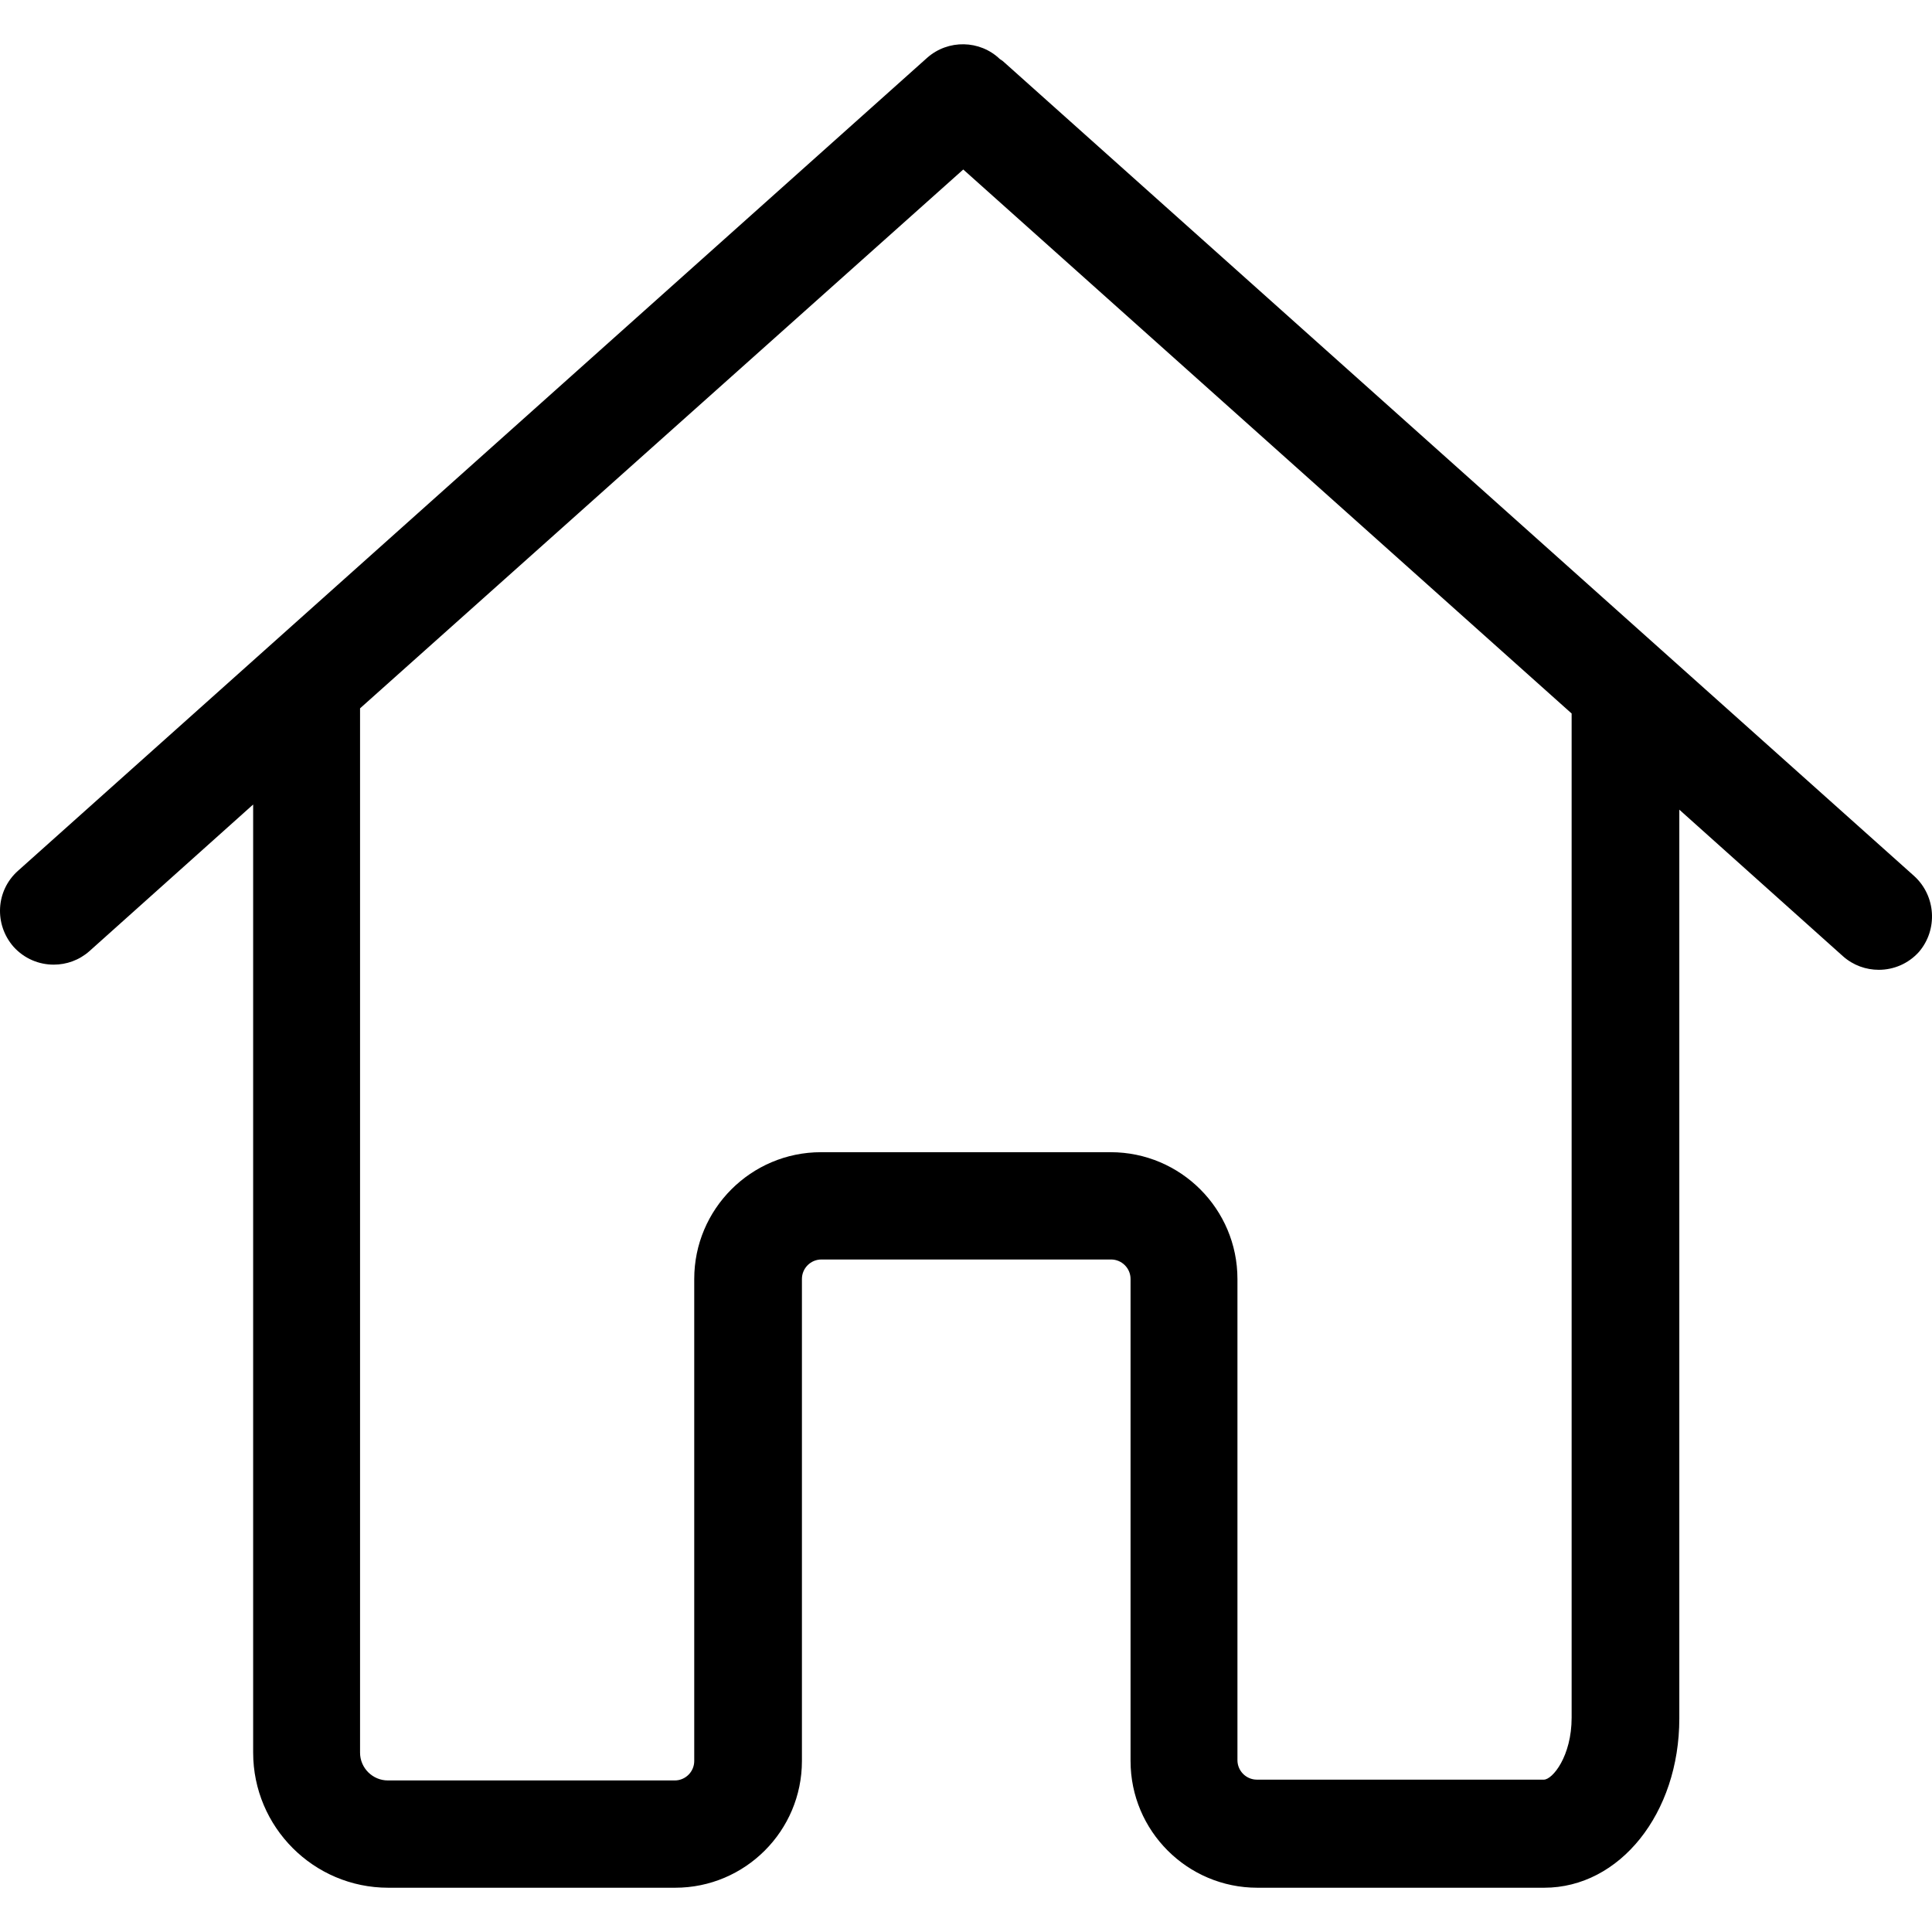
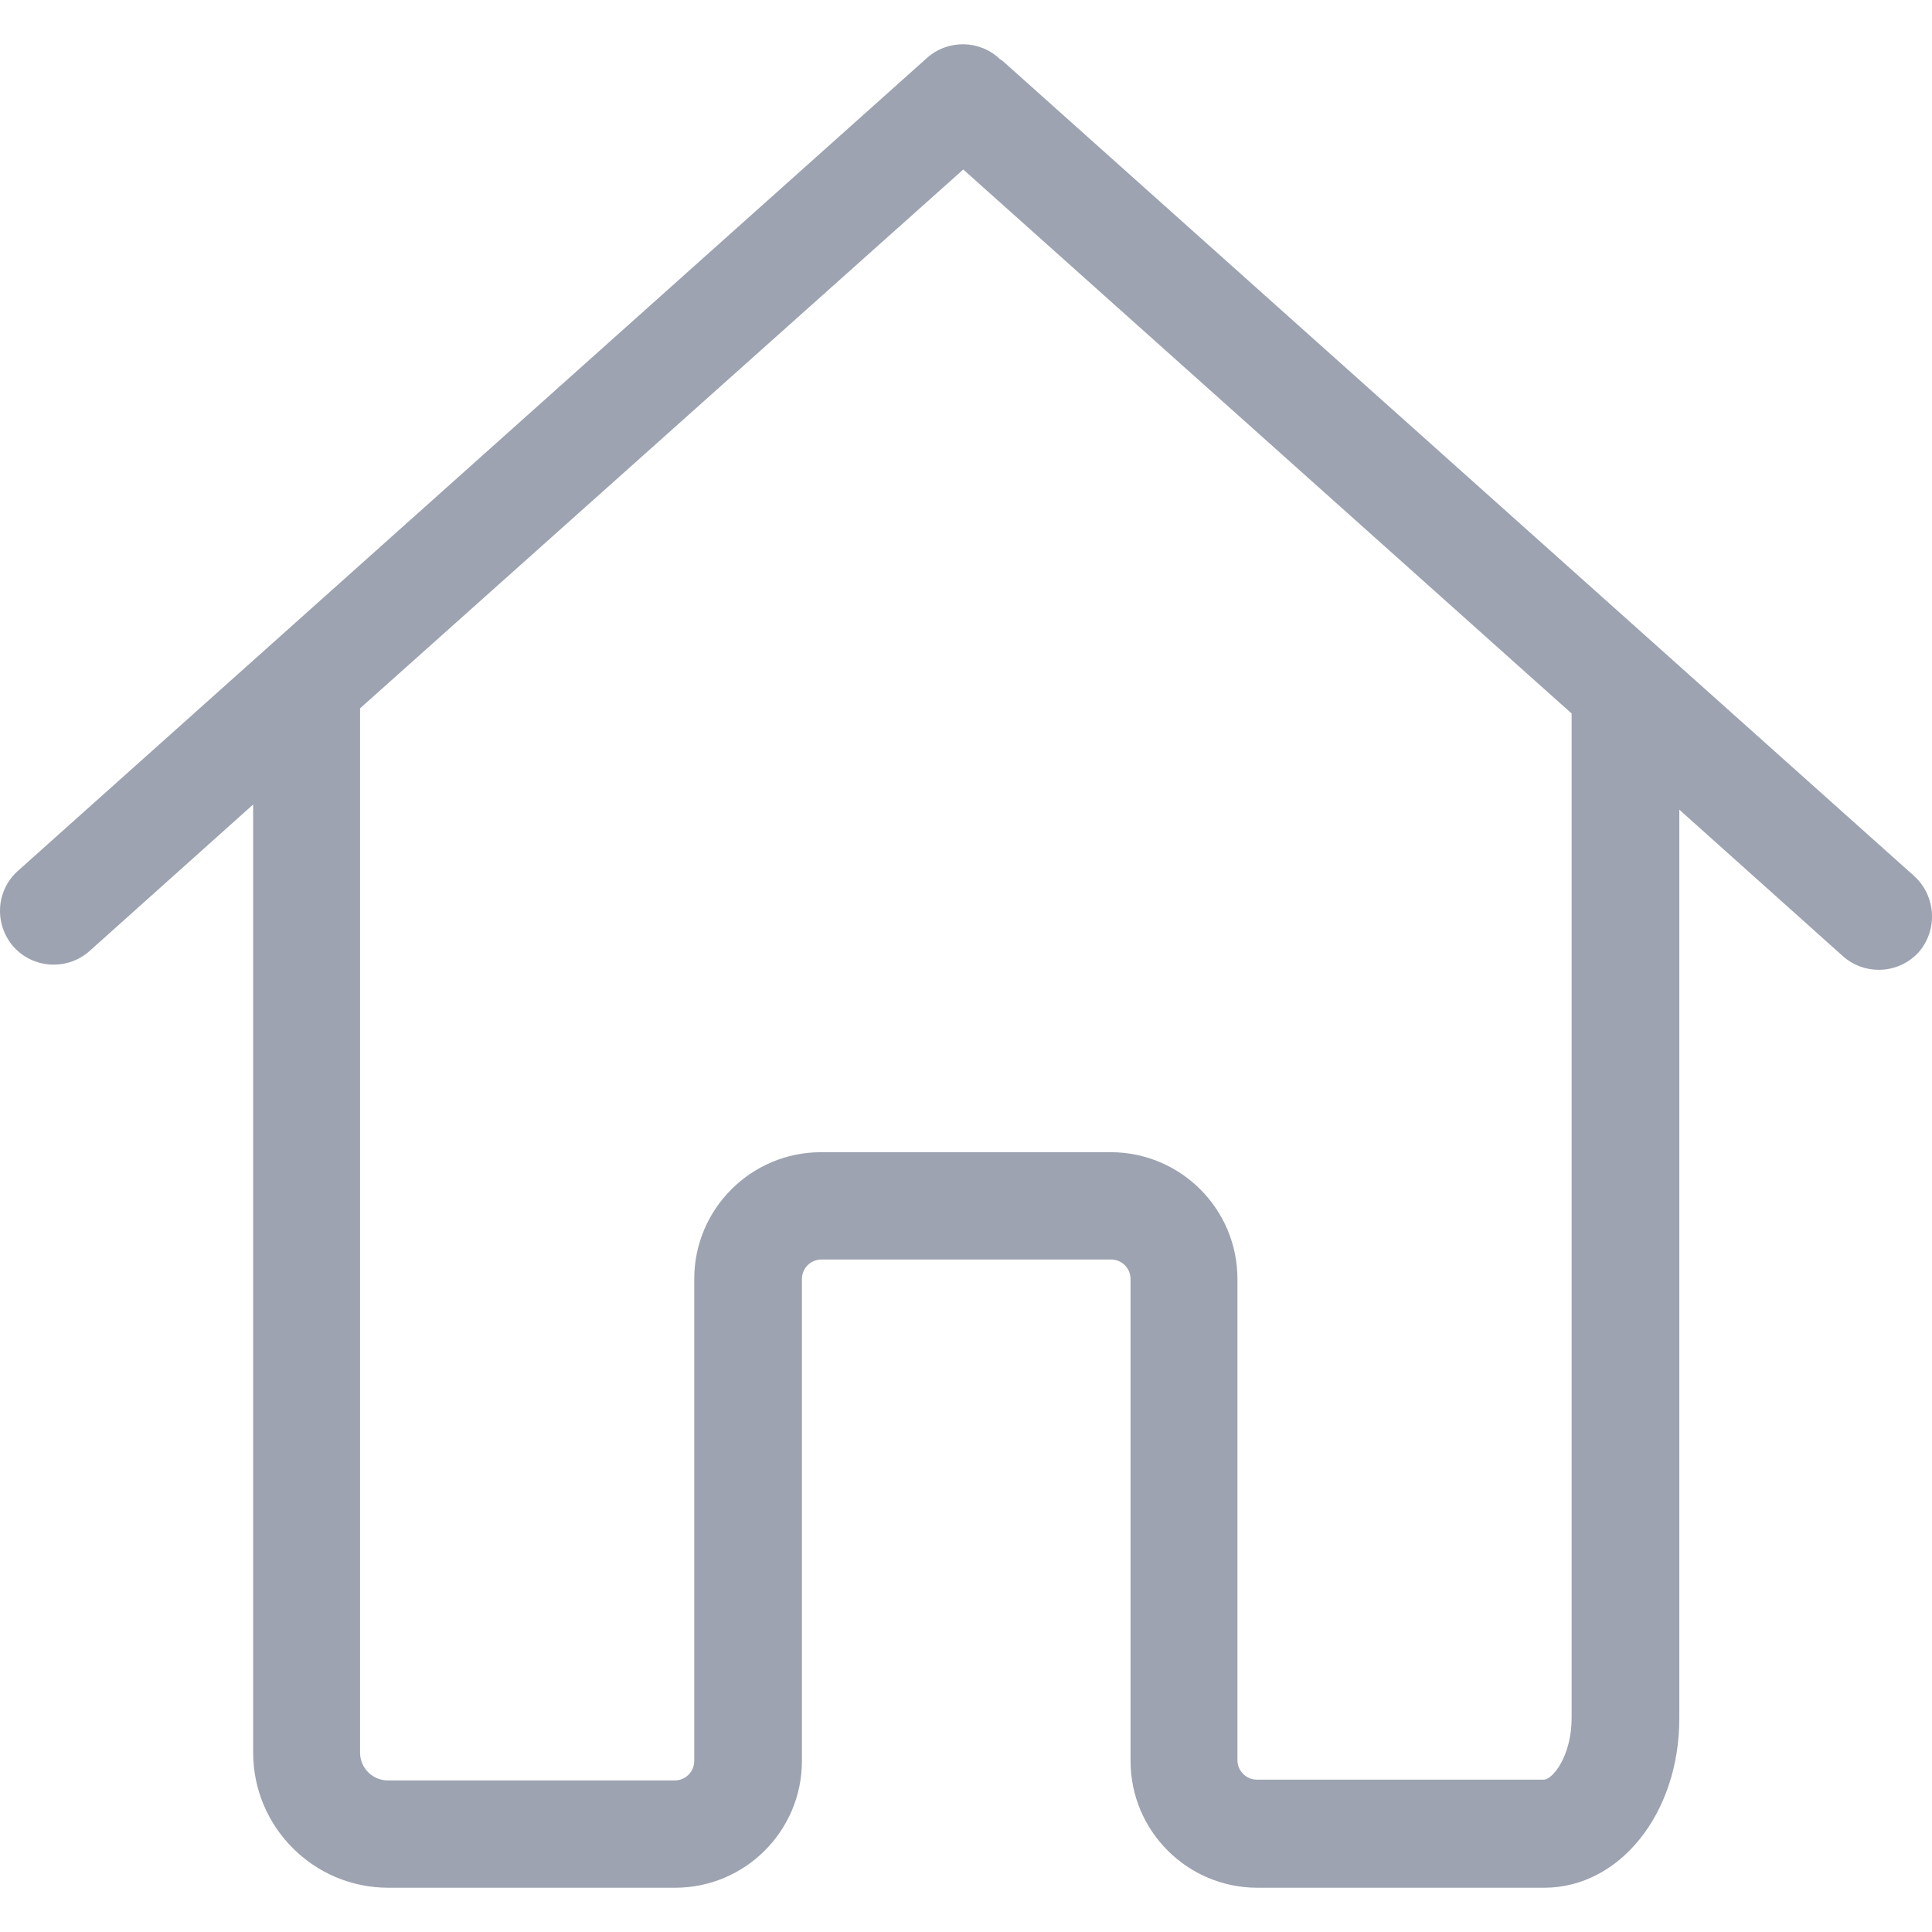
<svg xmlns="http://www.w3.org/2000/svg" version="1.1" id="Capa_1" x="0px" y="0px" viewBox="0 0 486.196 486.196" style="enable-background:new 0 0 486.196 486.196;" xml:space="preserve">
-   <g>
+   <g fill="#9da3b0">
    <path d="M481.708,220.456l-228.8-204.6c-0.4-0.4-0.8-0.7-1.3-1c-5-4.8-13-5-18.3-0.3l-228.8,204.6c-5.6,5-6,13.5-1.1,19.1   c2.7,3,6.4,4.5,10.1,4.5c3.2,0,6.4-1.1,9-3.4l41.2-36.9v7.2v106.8v124.6c0,18.7,15.2,34,34,34c0.3,0,0.5,0,0.8,0s0.5,0,0.8,0h70.6   c17.6,0,31.9-14.3,31.9-31.9v-121.3c0-2.7,2.2-4.9,4.9-4.9h72.9c2.7,0,4.9,2.2,4.9,4.9v121.3c0,17.6,14.3,31.9,31.9,31.9h72.2   c19,0,34-18.7,34-42.6v-111.2v-34v-83.5l41.2,36.9c2.6,2.3,5.8,3.4,9,3.4c3.7,0,7.4-1.5,10.1-4.5   C487.708,233.956,487.208,225.456,481.708,220.456z M395.508,287.156v34v111.1c0,9.7-4.8,15.6-7,15.6h-72.2c-2.7,0-4.9-2.2-4.9-4.9   v-121.1c0-17.6-14.3-31.9-31.9-31.9h-72.9c-17.6,0-31.9,14.3-31.9,31.9v121.3c0,2.7-2.2,4.9-4.9,4.9h-70.6c-0.3,0-0.5,0-0.8,0   s-0.5,0-0.8,0c-3.8,0-7-3.1-7-7v-124.7v-106.8v-31.3l151.8-135.6l153.1,136.9L395.508,287.156L395.508,287.156z" />
  </g>
  <g>
</g>
  <g>
</g>
  <g>
</g>
  <g>
</g>
  <g>
</g>
  <g>
</g>
  <g>
</g>
  <g>
</g>
  <g>
</g>
  <g>
</g>
  <g>
</g>
  <g>
</g>
  <g>
</g>
  <g>
</g>
  <g>
</g>
</svg>
